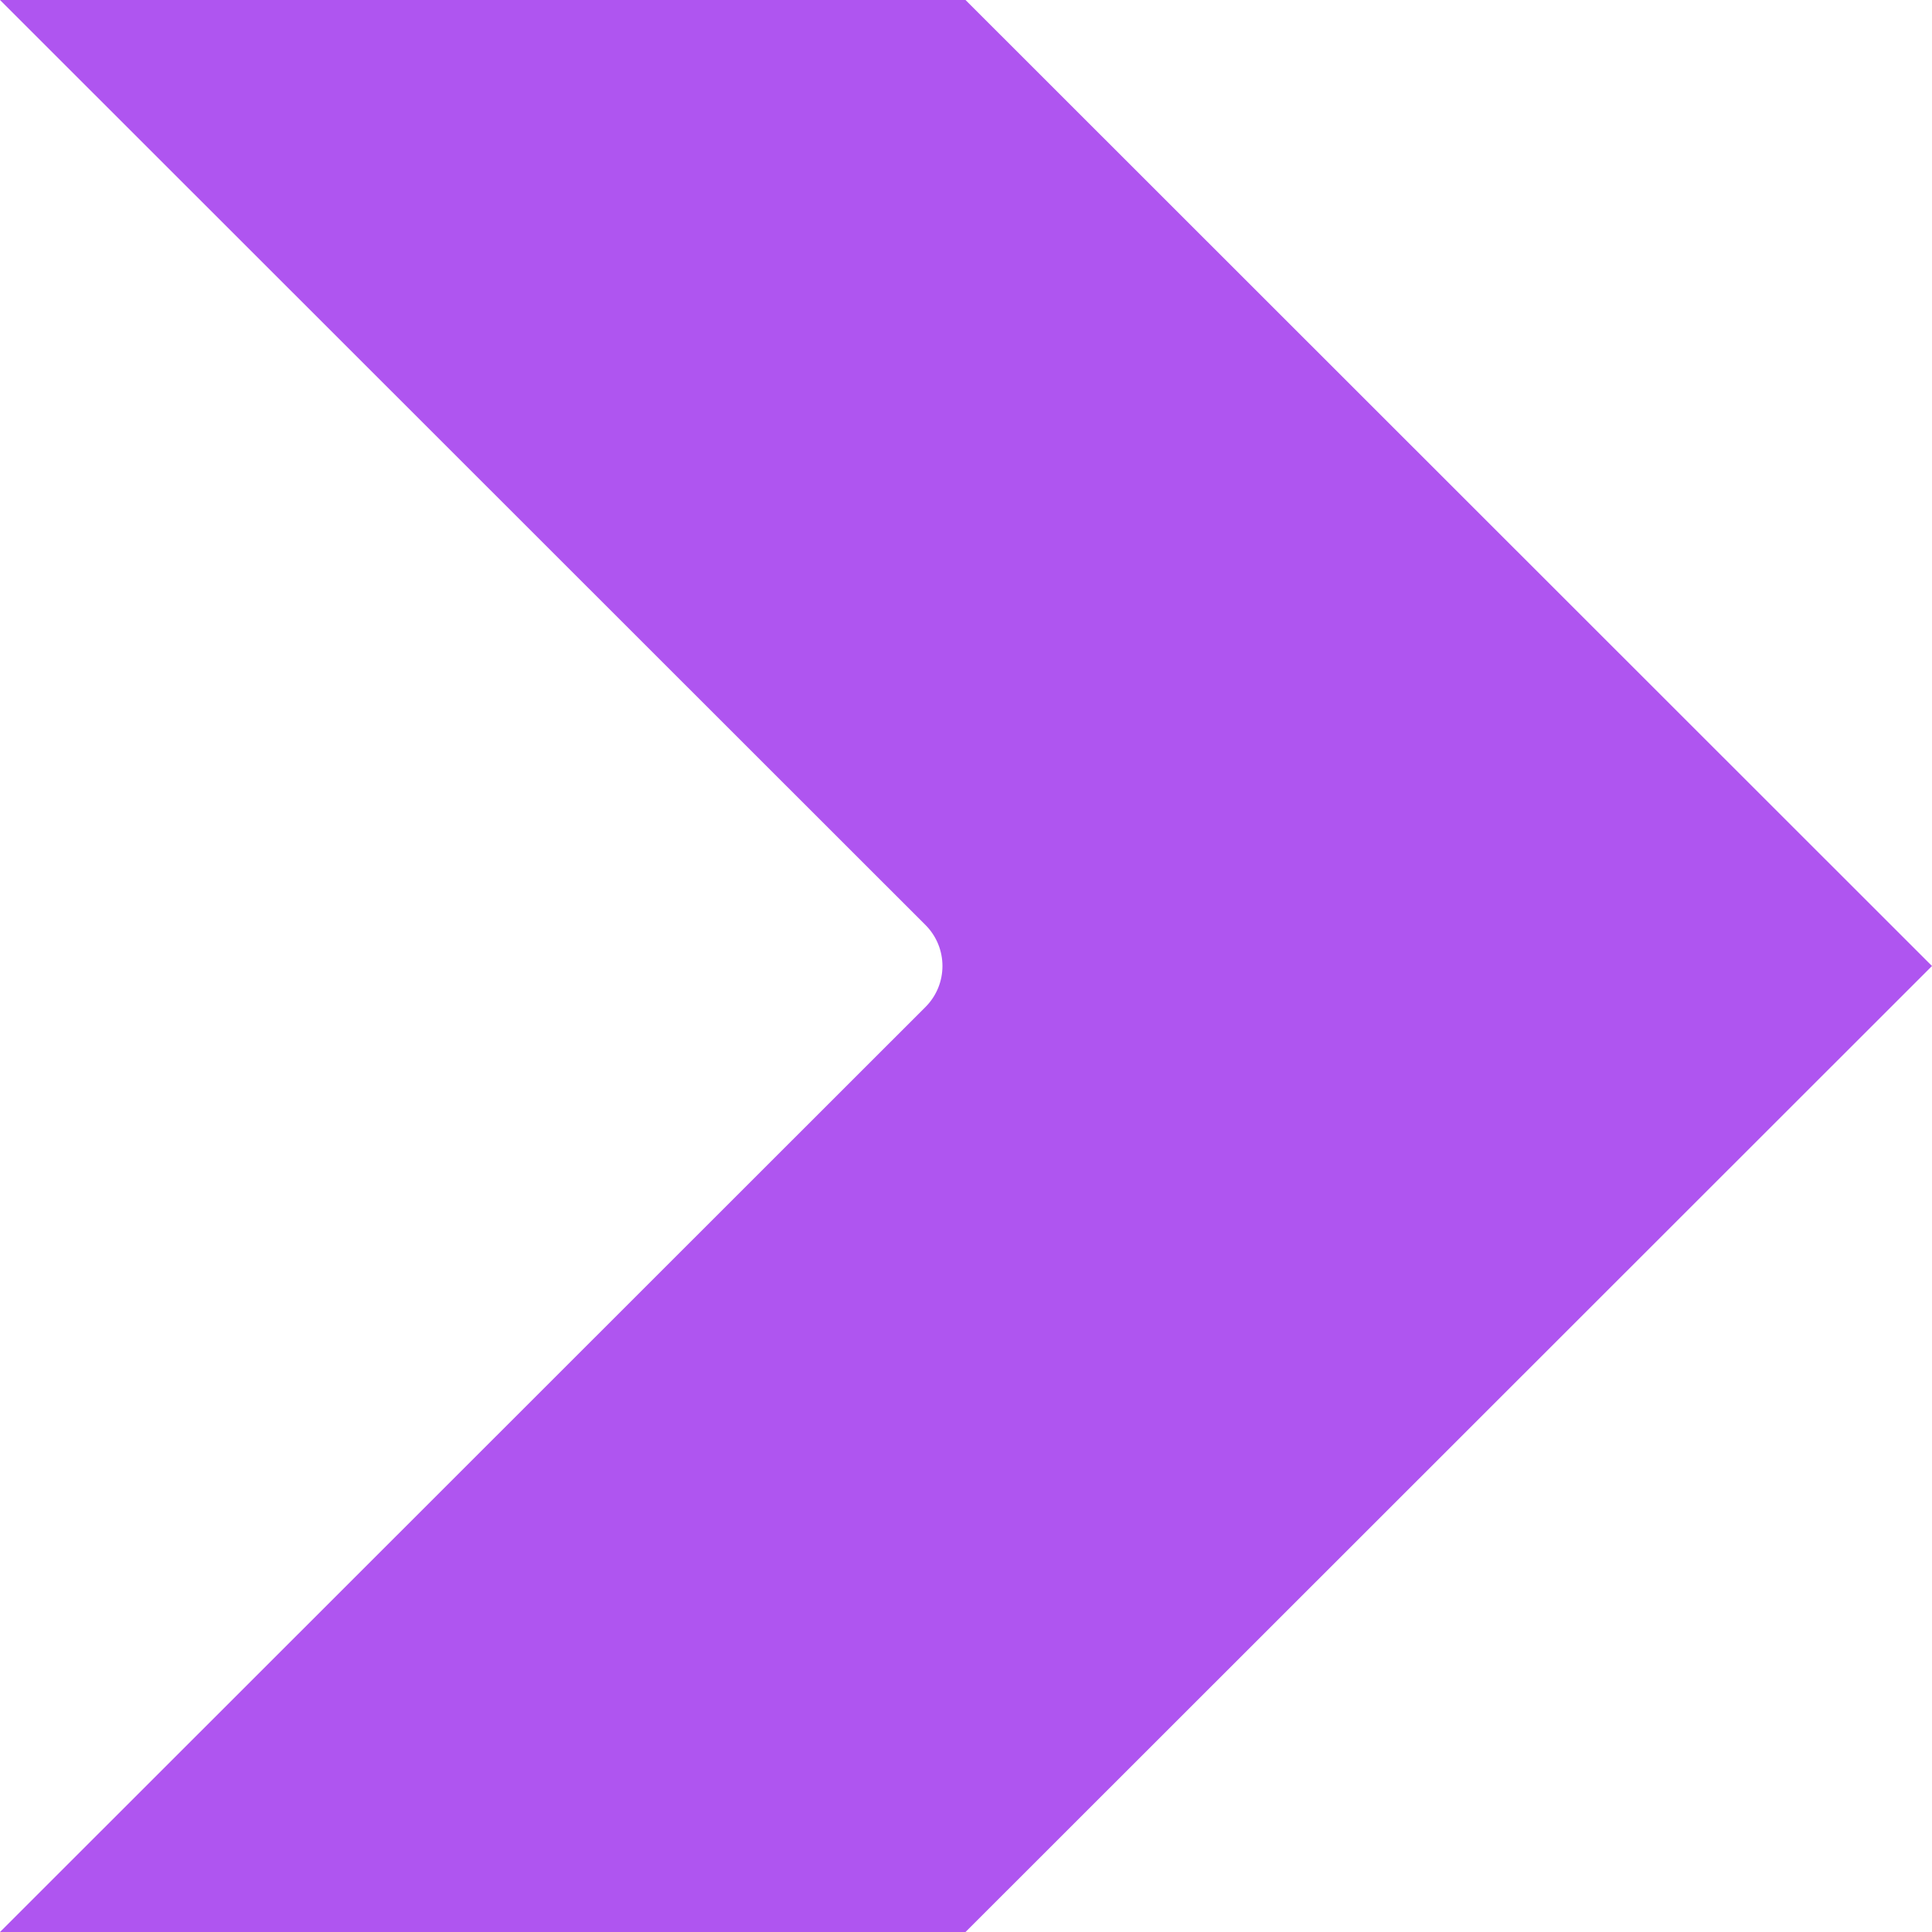
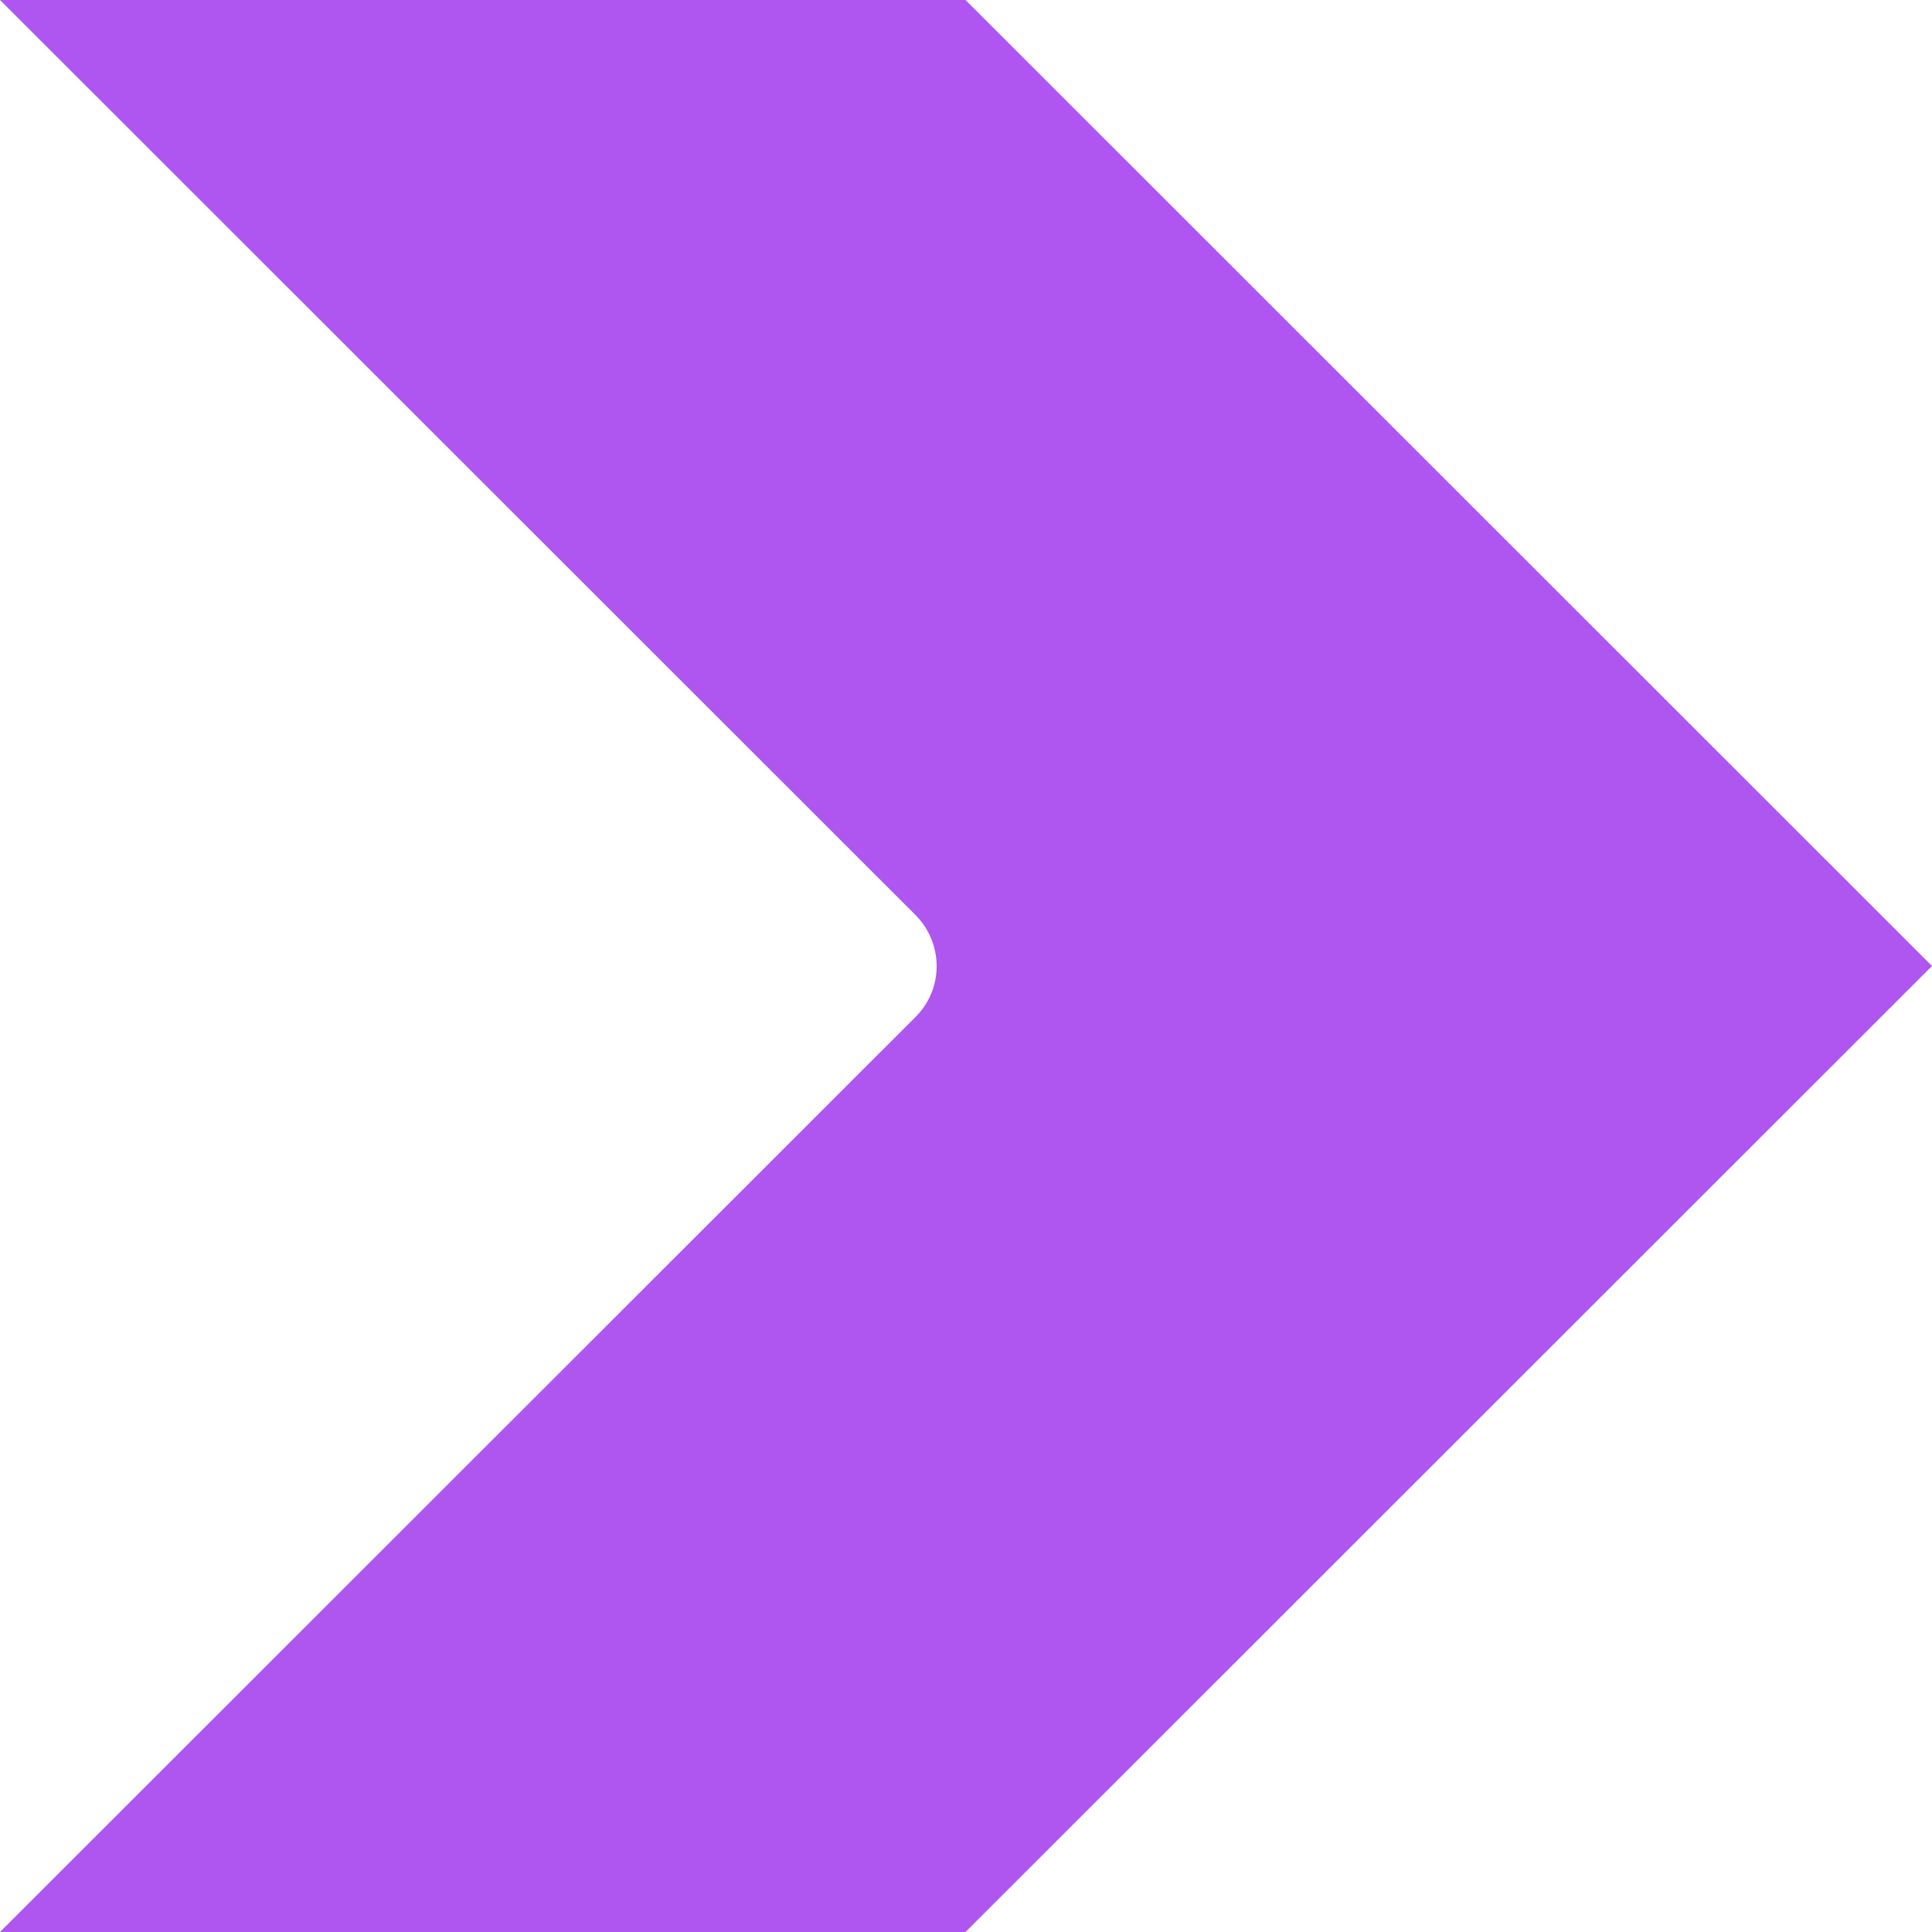
<svg xmlns="http://www.w3.org/2000/svg" version="1.1" id="Layer_1" x="0px" y="0px" viewBox="0 0 400 400" style="enable-background:new 0 0 400 400;" xml:space="preserve">
  <style type="text/css">
	.st0{fill:#AF55F0;}
</style>
  <g>
-     <path class="st0" d="M0,0l191.6,191.5c4.7,4.7,4.7,12.3,0,17L0,400h199.9L400,200L199.9,0H0z" />
+     <path class="st0" d="M0,0l189.5,189.4c5.9,5.9,5.9,15.4,0,21.2L0,400h199.9L400,200L199.9,0H0z" />
  </g>
</svg>
